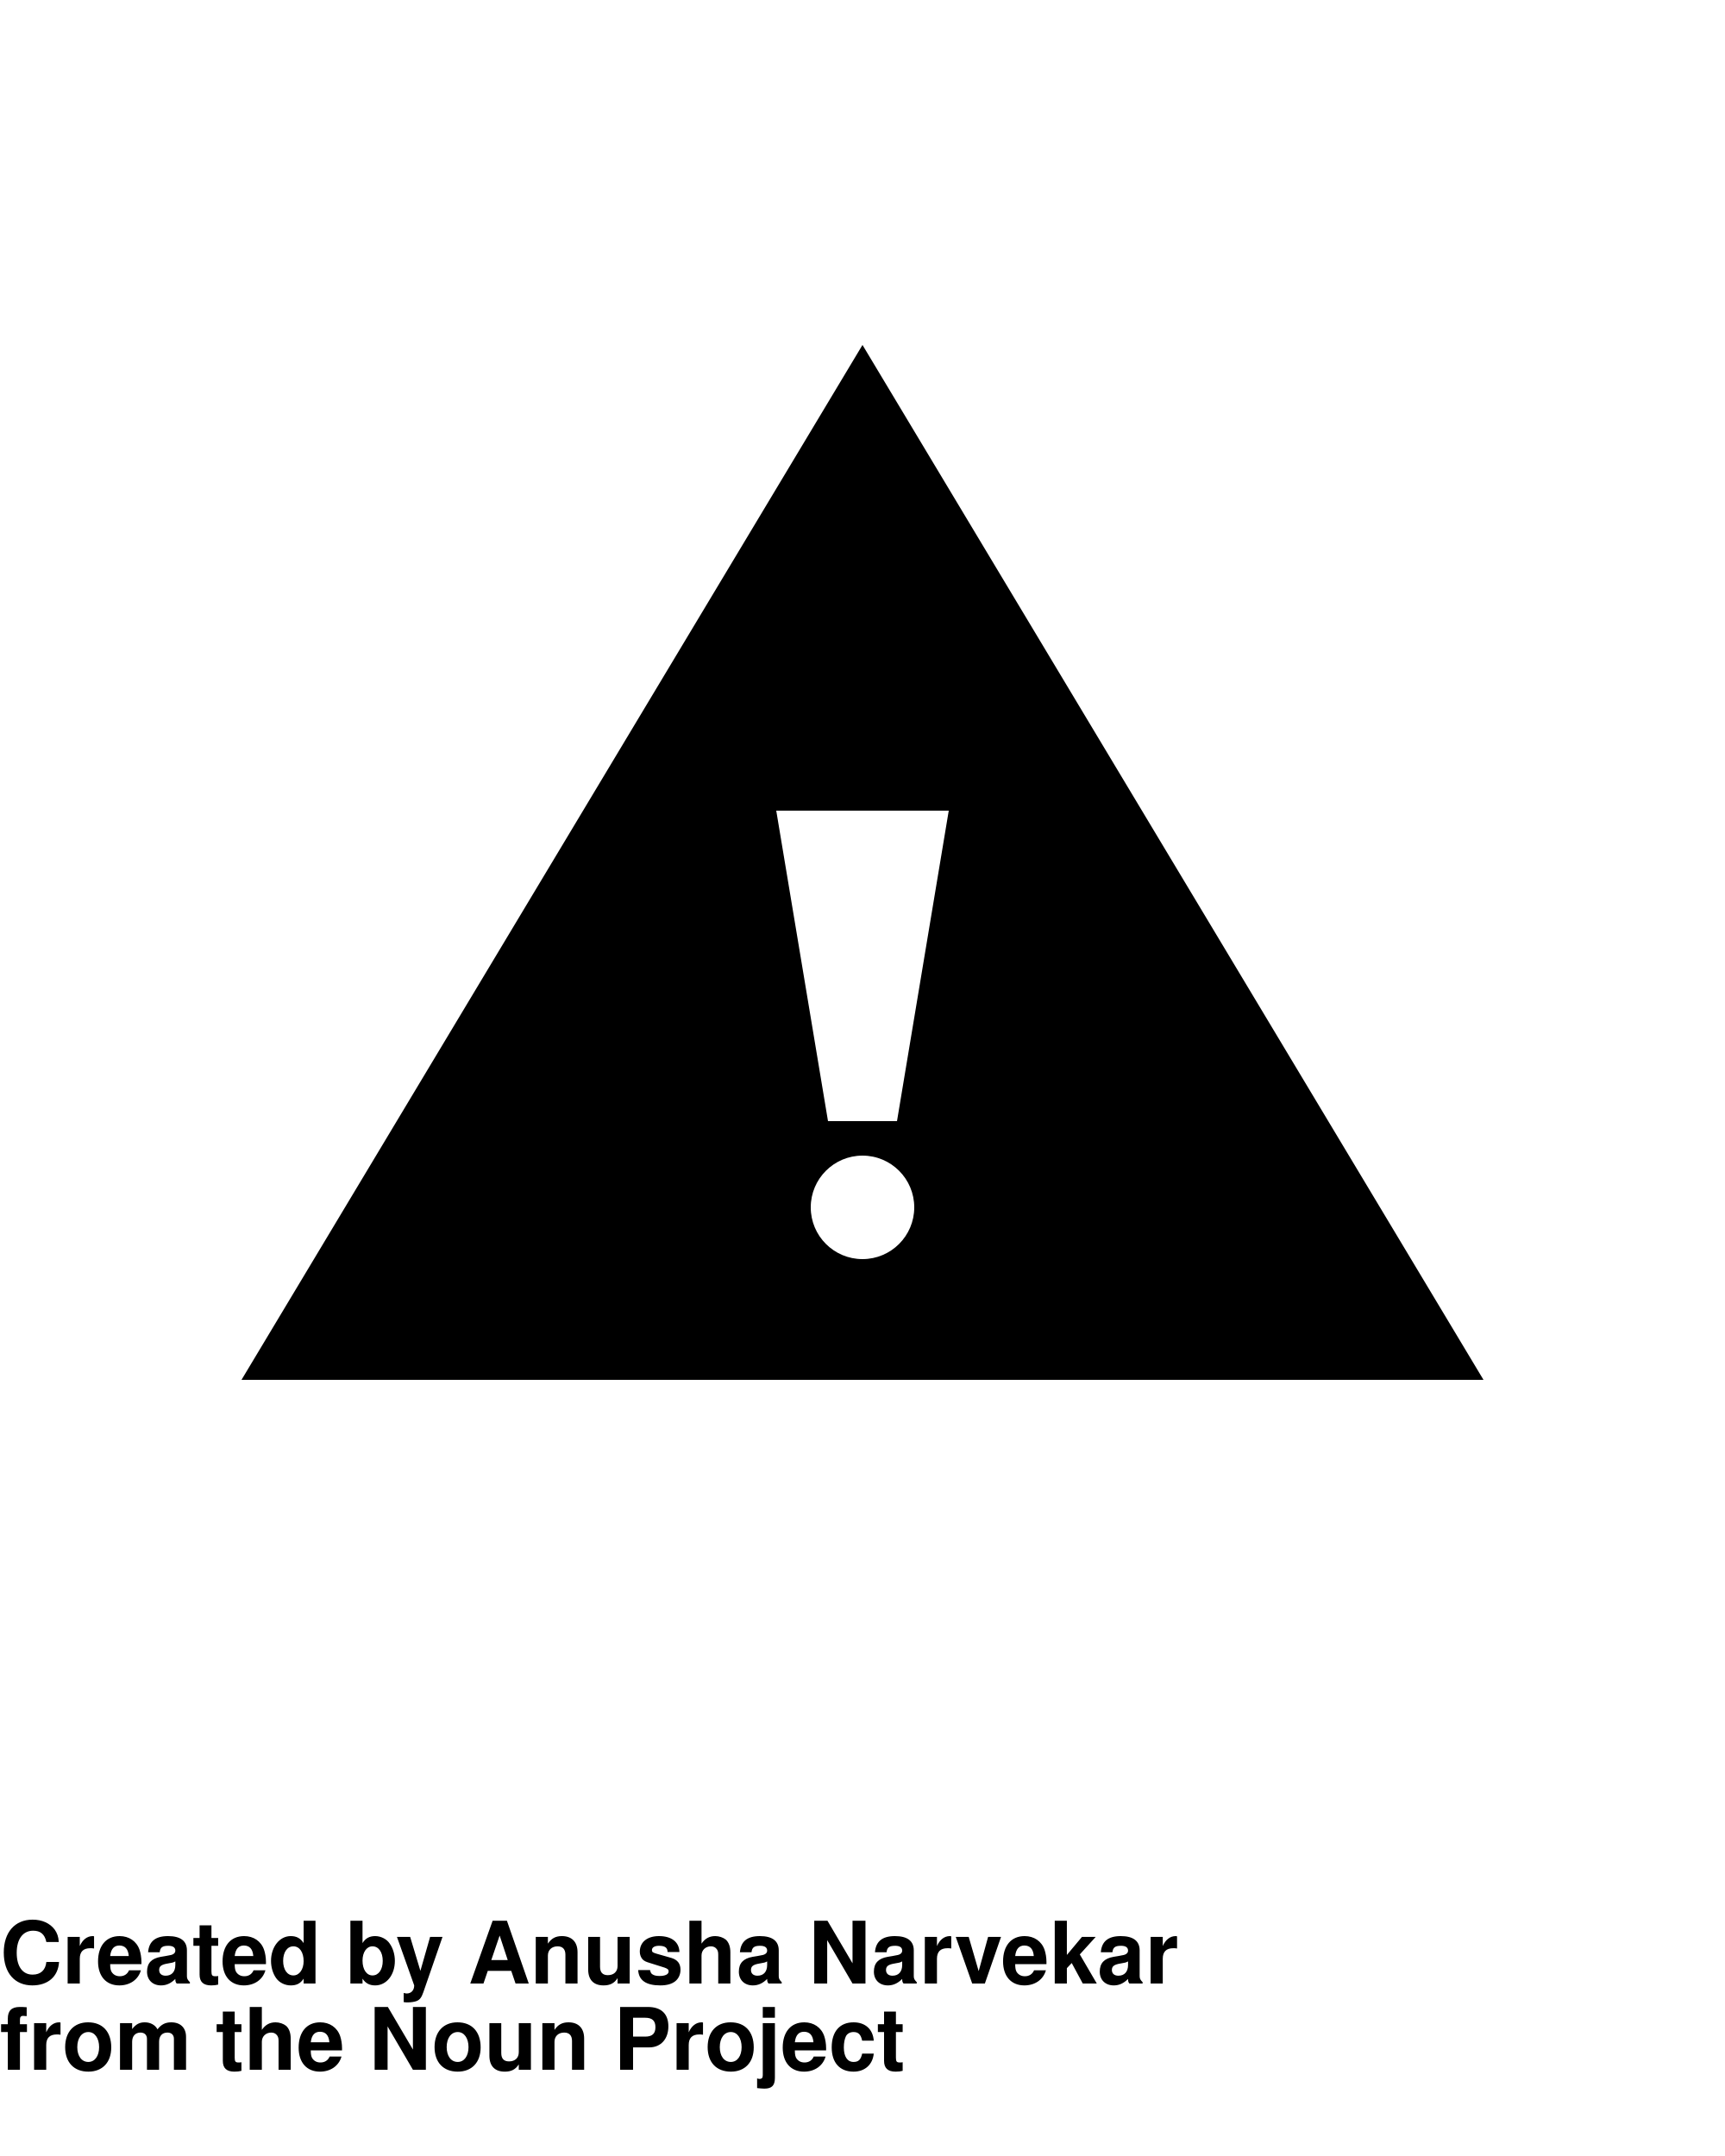
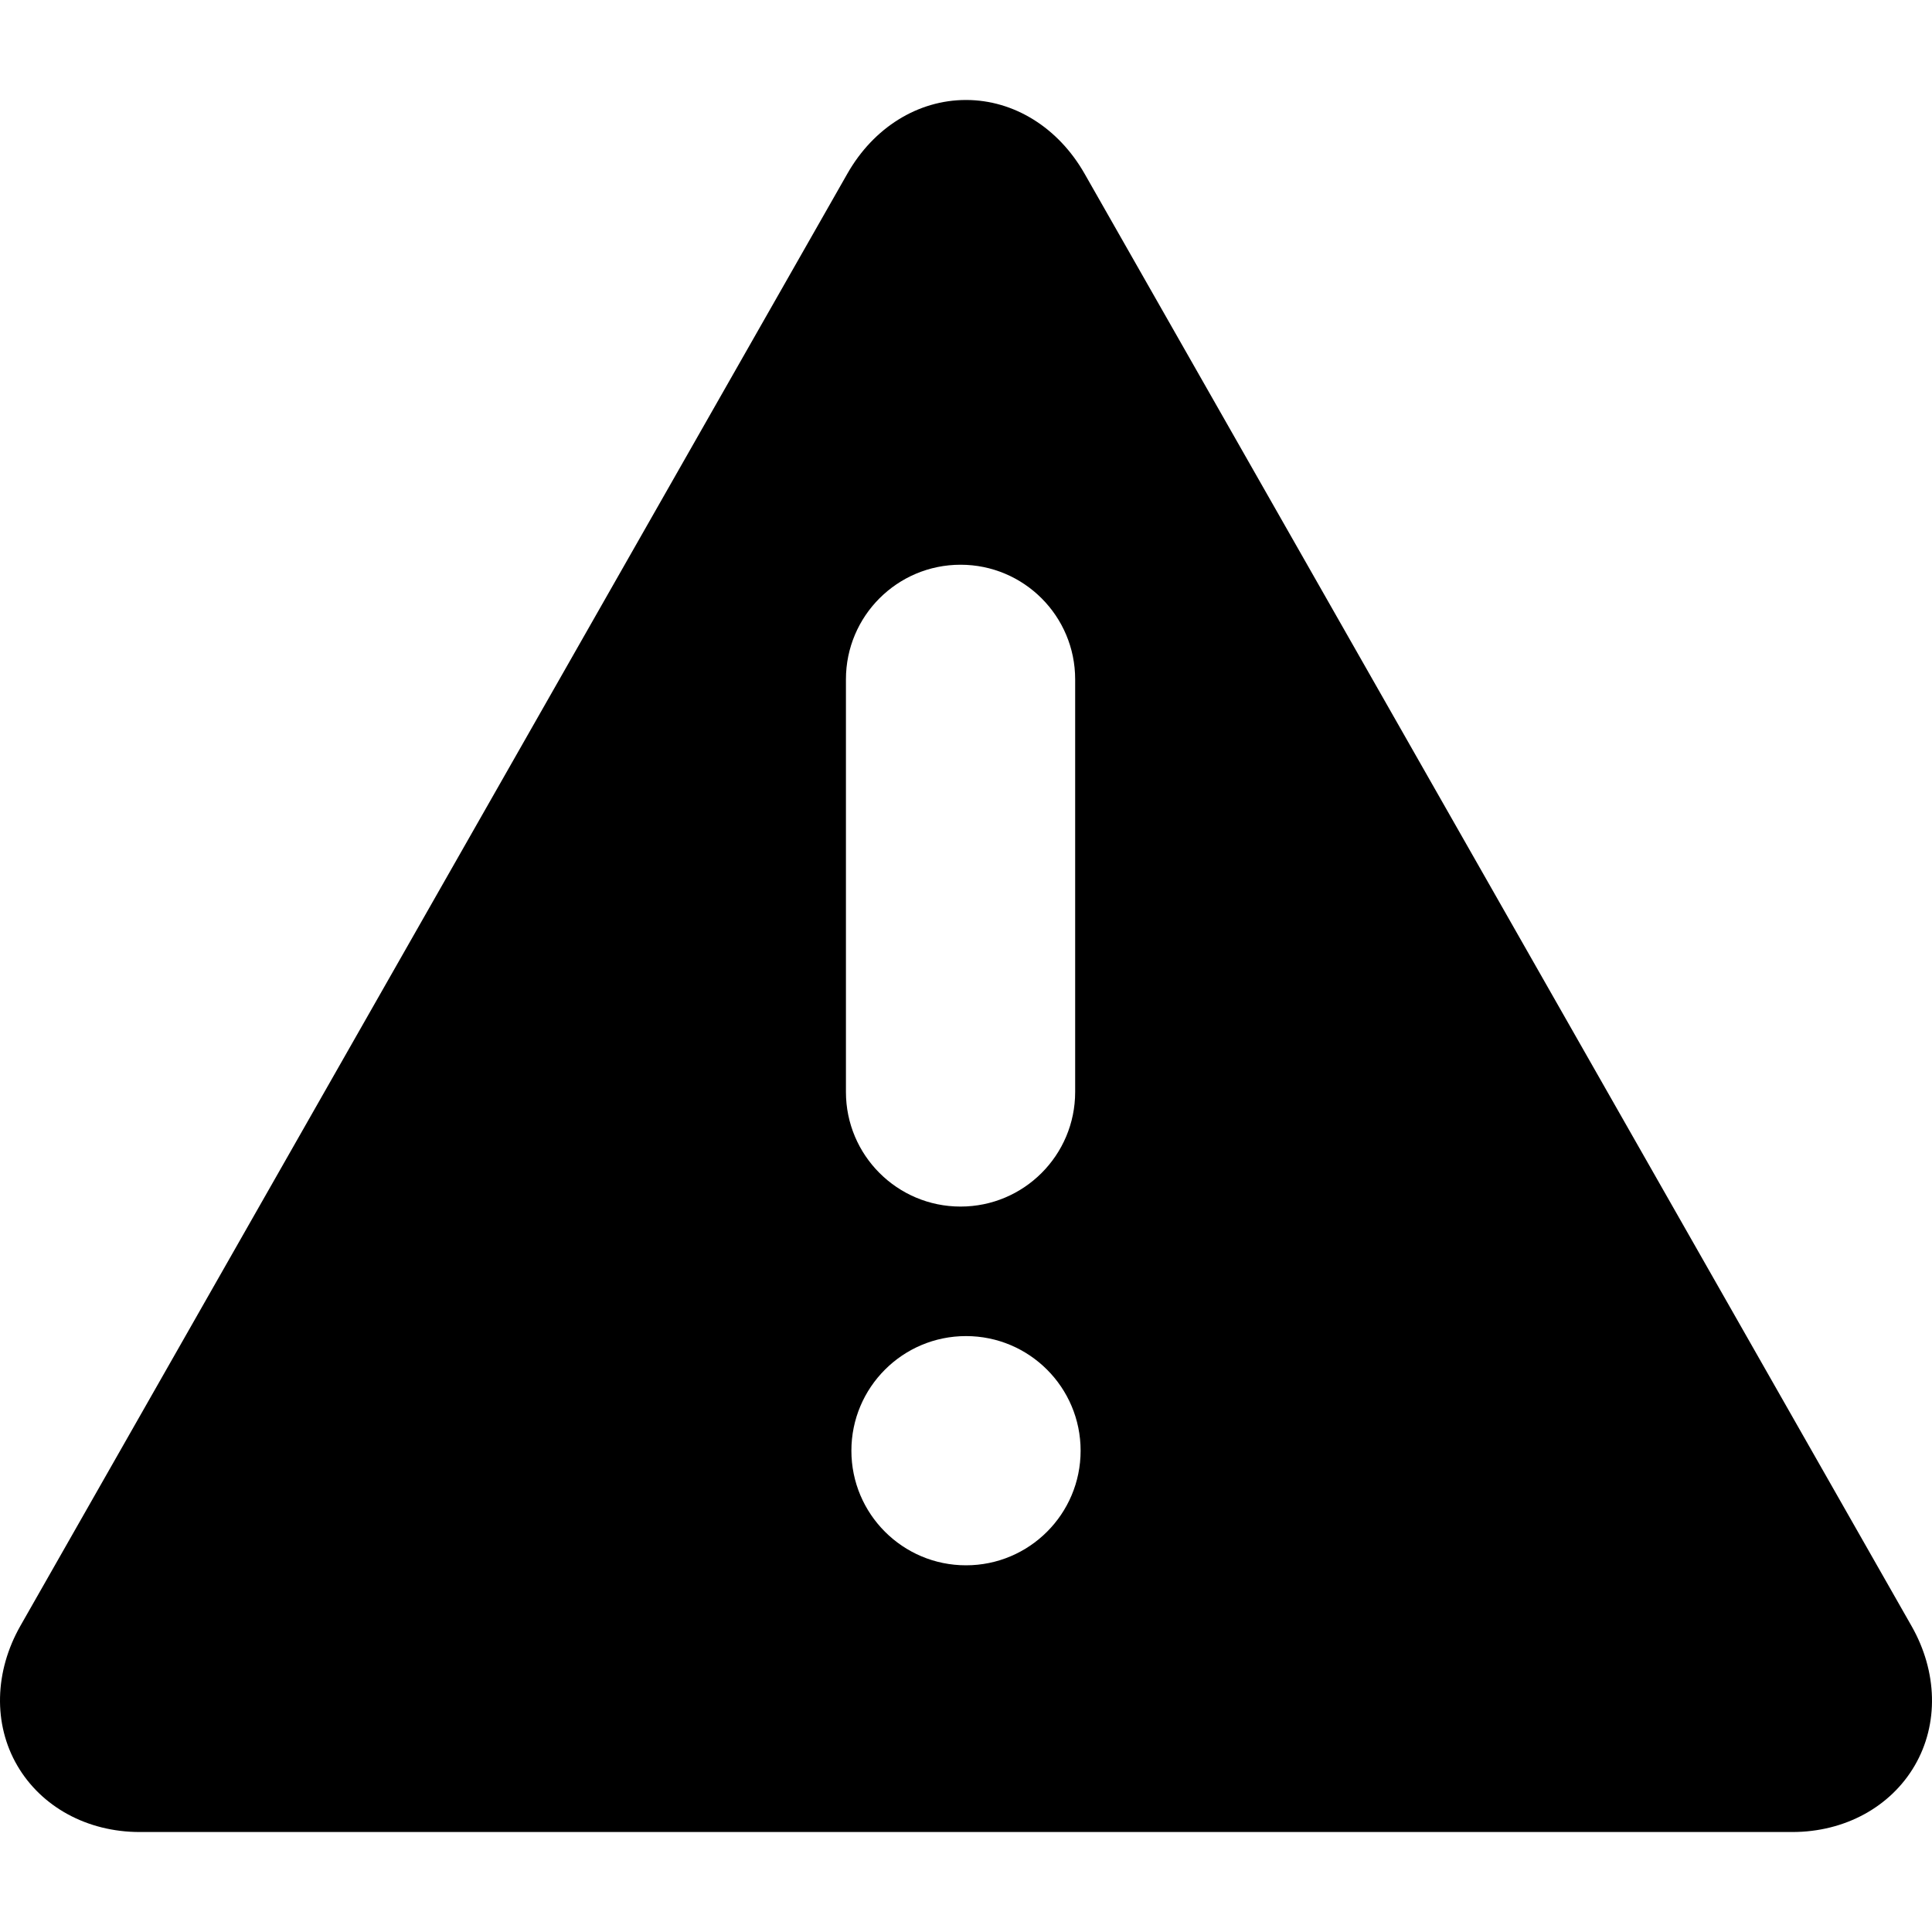
- <svg xmlns="http://www.w3.org/2000/svg" version="1.1" x="0px" y="0px" viewBox="0 0 100 125" enable-background="new 0 0 100 100" xml:space="preserve">
-   <path fill-rule="evenodd" clip-rule="evenodd" fill="#000000" d="M14,80l36-60l36,60H14z M50,73c1.656,0,3-1.344,3-3s-1.344-3-3-3  c-1.657,0-3,1.344-3,3S48.343,73,50,73z M45,47l3,18h4l3-18H45z" />
-   <text x="0" y="115" fill="#000000" font-size="5px" font-weight="bold" font-family="'Helvetica Neue', Helvetica, Arial-Unicode, Arial, Sans-serif">Created by Anusha Narvekar</text>
-   <text x="0" y="120" fill="#000000" font-size="5px" font-weight="bold" font-family="'Helvetica Neue', Helvetica, Arial-Unicode, Arial, Sans-serif">from the Noun Project</text>
+ <svg xmlns="http://www.w3.org/2000/svg" version="1.1" id="Capa_1" x="0px" y="0px" viewBox="0 0 294.995 294.995" style="enable-background:new 0 0 294.995 294.995;" xml:space="preserve">
+   <g>
+     <path d="M291.874,248.279L165.605,26.526c-4.007-7.037-10.776-11.26-18.107-11.26s-14.101,4.202-18.107,11.239L3.121,248.238   c-3.979,6.989-4.164,15.013-0.493,21.326c3.67,6.313,10.663,10.165,18.705,10.165h252.329c8.042,0,15.035-3.852,18.705-10.165   C296.038,263.251,295.854,255.268,291.874,248.279z M146.665,86.229c9.665,0,17.5,7.835,17.5,17.5v63c0,9.665-7.835,17.5-17.5,17.5   c-9.665,0-17.5-7.835-17.5-17.5v-63C129.165,94.064,137,86.229,146.665,86.229z M147.498,204.005c9.665,0,17.5,7.835,17.5,17.5   c0,9.665-7.835,17.5-17.5,17.5c-9.665,0-17.5-7.835-17.5-17.5C129.998,211.84,137.833,204.005,147.498,204.005z" />
+   </g>
+   <g>
+ </g>
+   <g>
+ </g>
+   <g>
+ </g>
+   <g>
+ </g>
+   <g>
+ </g>
+   <g>
+ </g>
+   <g>
+ </g>
+   <g>
+ </g>
+   <g>
+ </g>
+   <g>
+ </g>
+   <g>
+ </g>
+   <g>
+ </g>
+   <g>
+ </g>
+   <g>
+ </g>
+   <g>
+ </g>
</svg>
